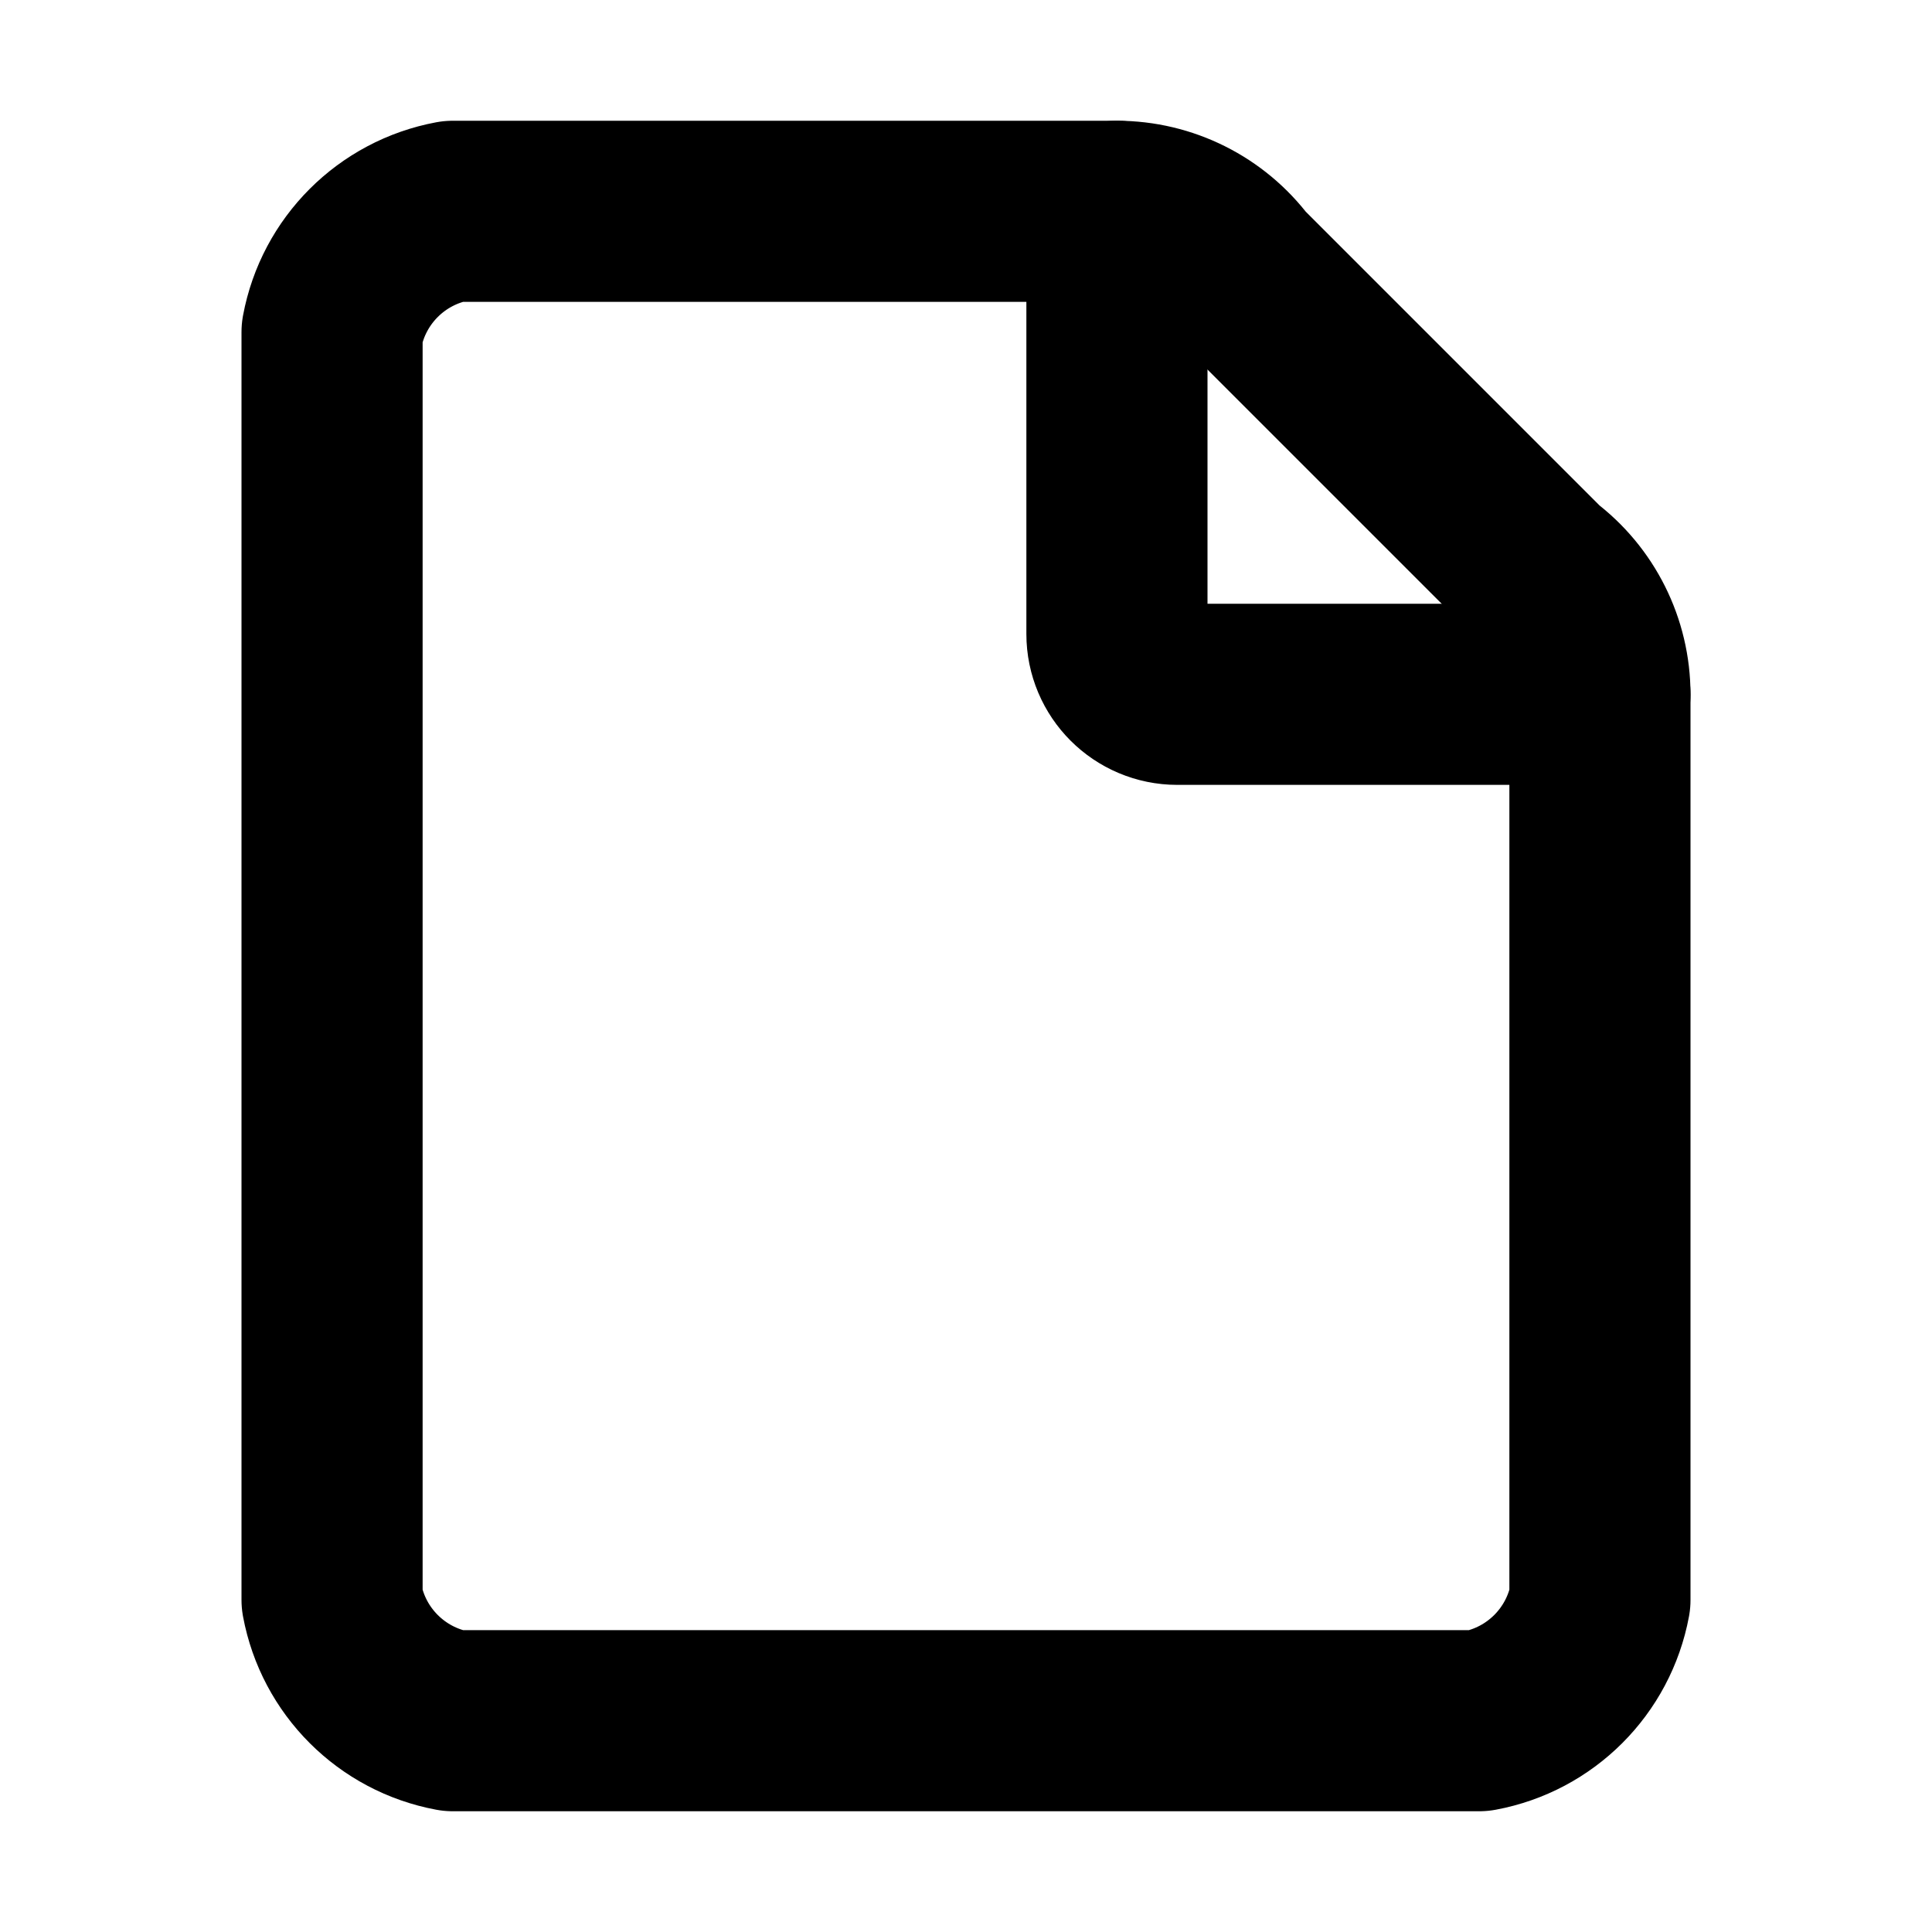
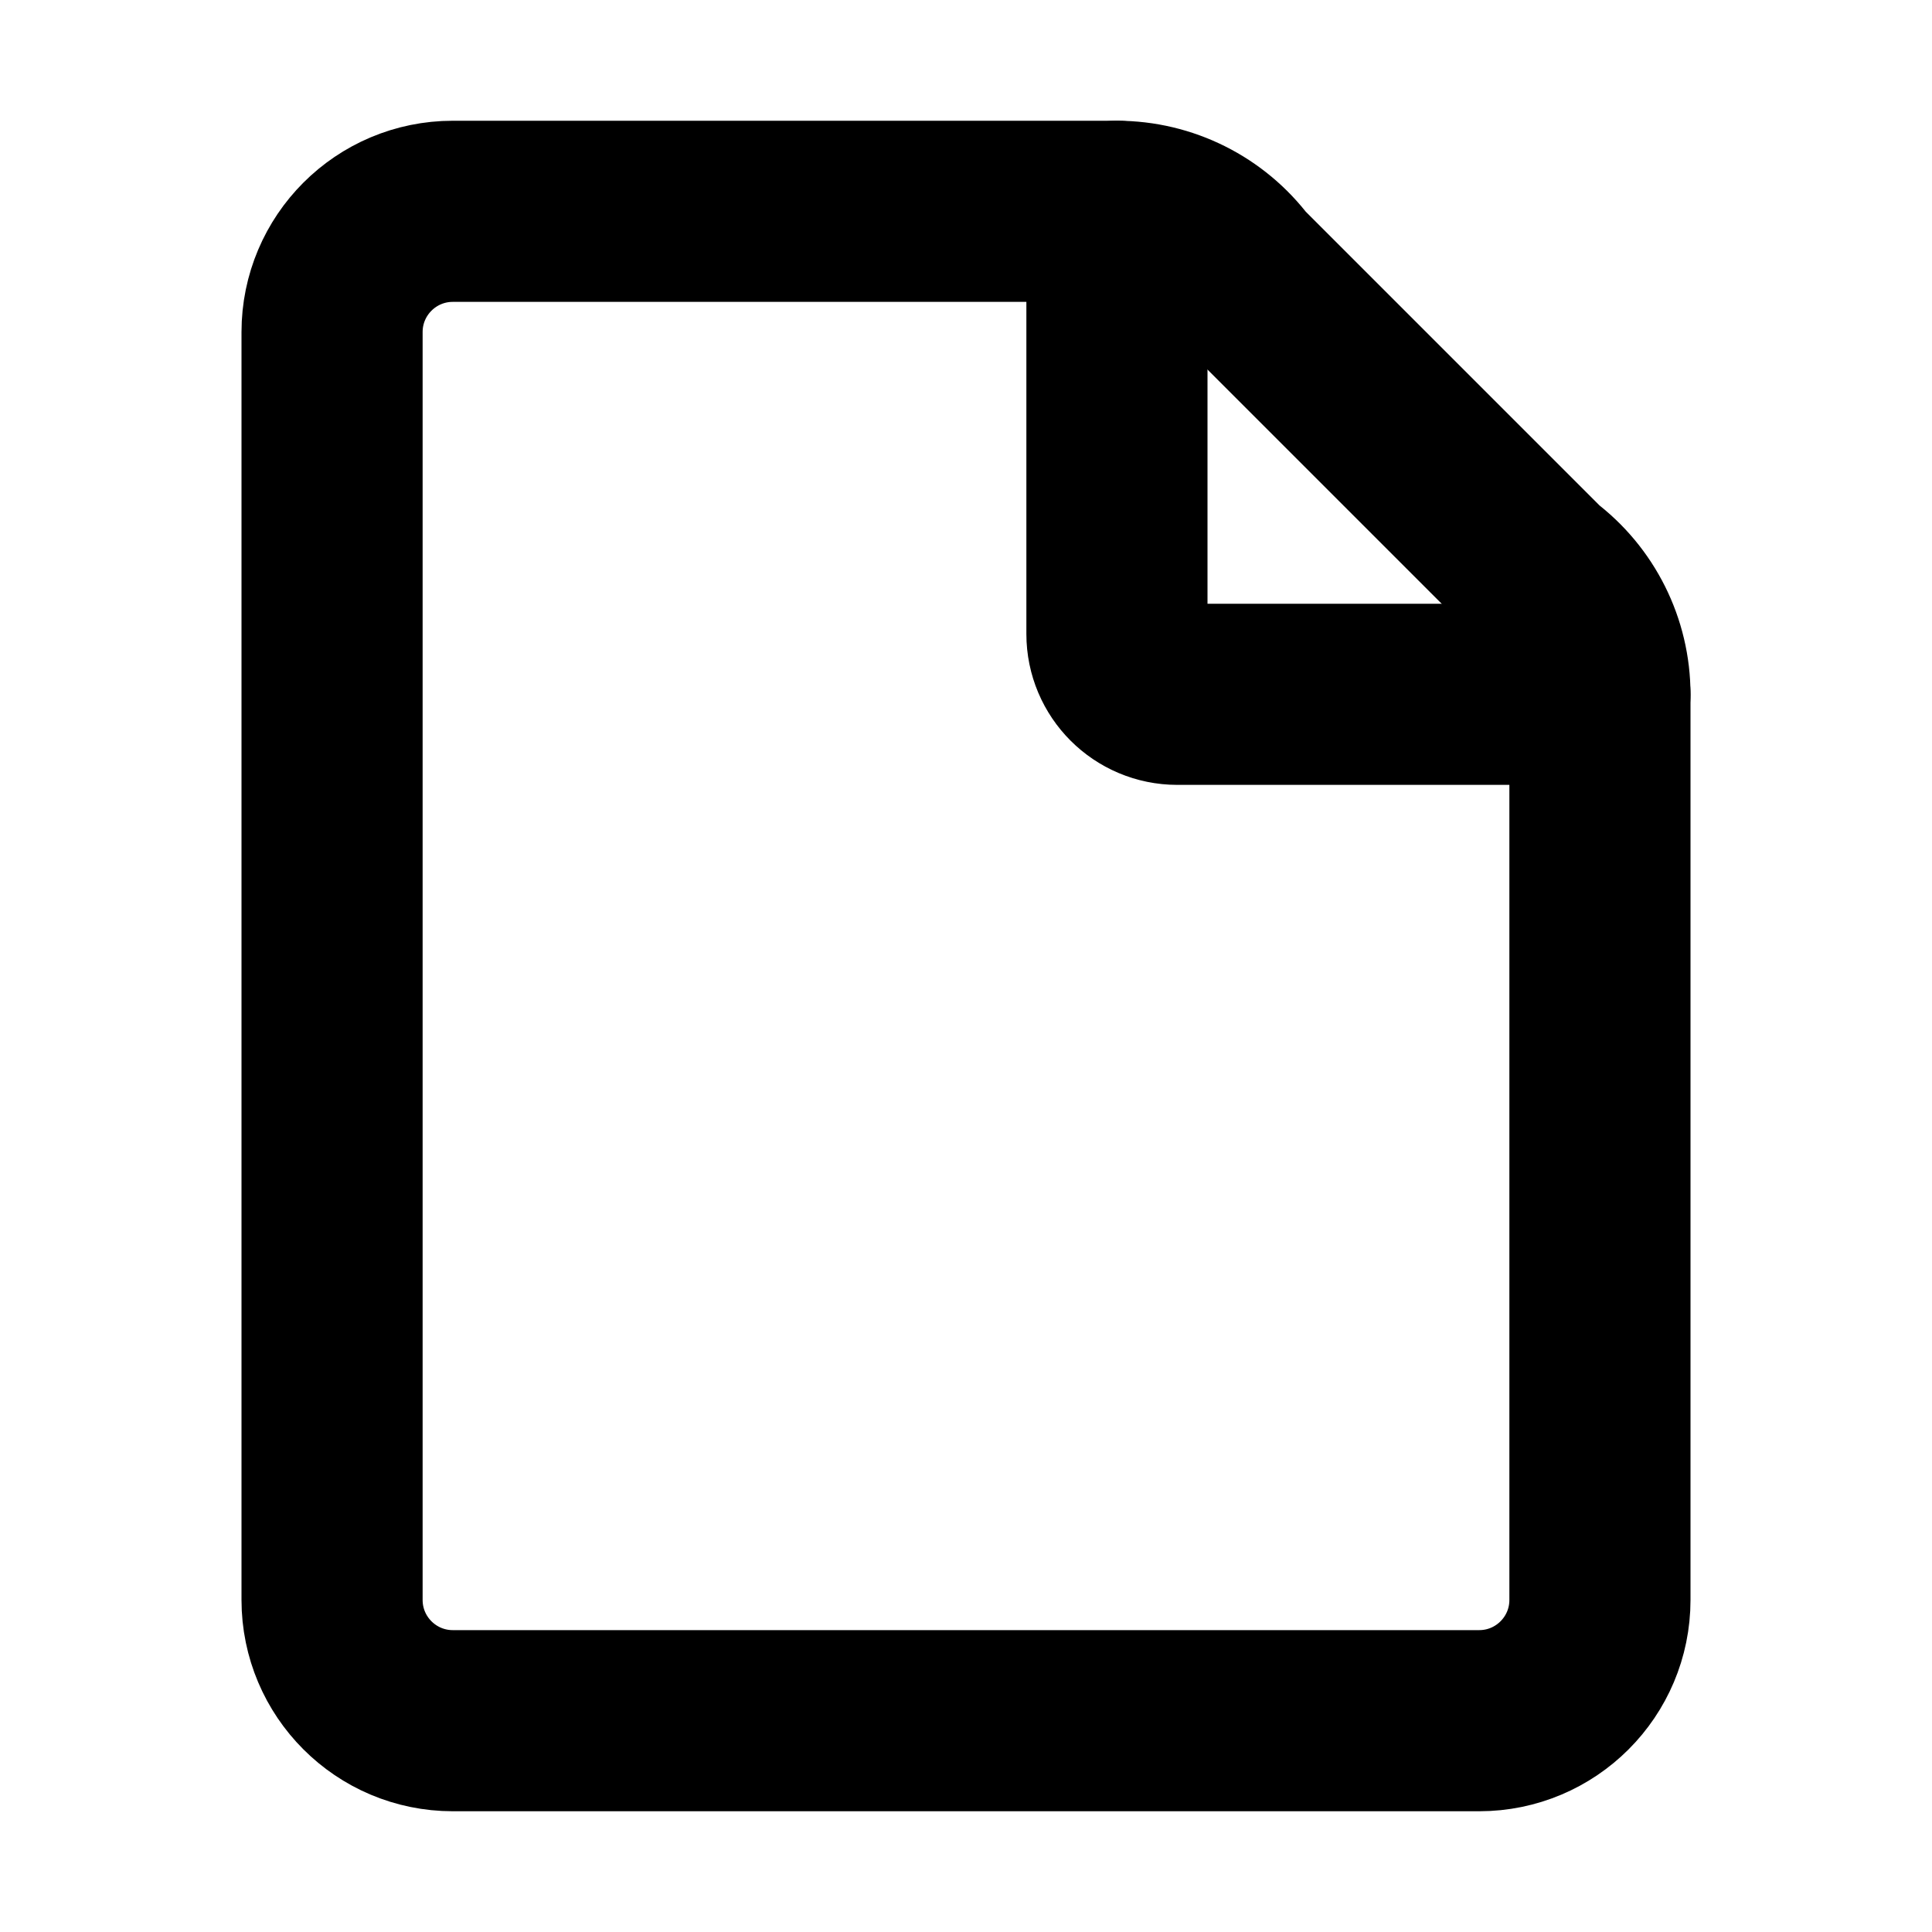
<svg xmlns="http://www.w3.org/2000/svg" width="16" height="16" viewBox="0 0 16 16" fill="none" stroke="currentColor" stroke-width="1.5" stroke-linecap="round" stroke-linejoin="round">
-   <path d="M3.75 14.25A1.25 1.25 0 0 1 2.75 13.25L2.75 2.75A1.25 1.25 0 0 1 3.75 1.75L9.25 1.75A1.25 1.25 0 0 1 10.25 2.25L12.75 4.75A1.25 1.25 0 0 1 13.25 5.75L13.25 13.25A1.25 1.25 0 0 1 12.25 14.25Z" />
+   <path d="M3.75 14.25A1 1 0 0 1 2.75 13.25L2.75 2.75A1 1 0 0 1 3.75 1.75L9.25 1.75A1.25 1.25 0 0 1 10.25 2.25L12.75 4.75A1.25 1.25 0 0 1 13.25 5.75L13.25 13.25A1 1 0 0 1 12.25 14.25Z" />
  <path d="M9.25 1.75 9.25 5.25A.5.5 0 0 0 9.75 5.75L13.25 5.75" />
</svg>
